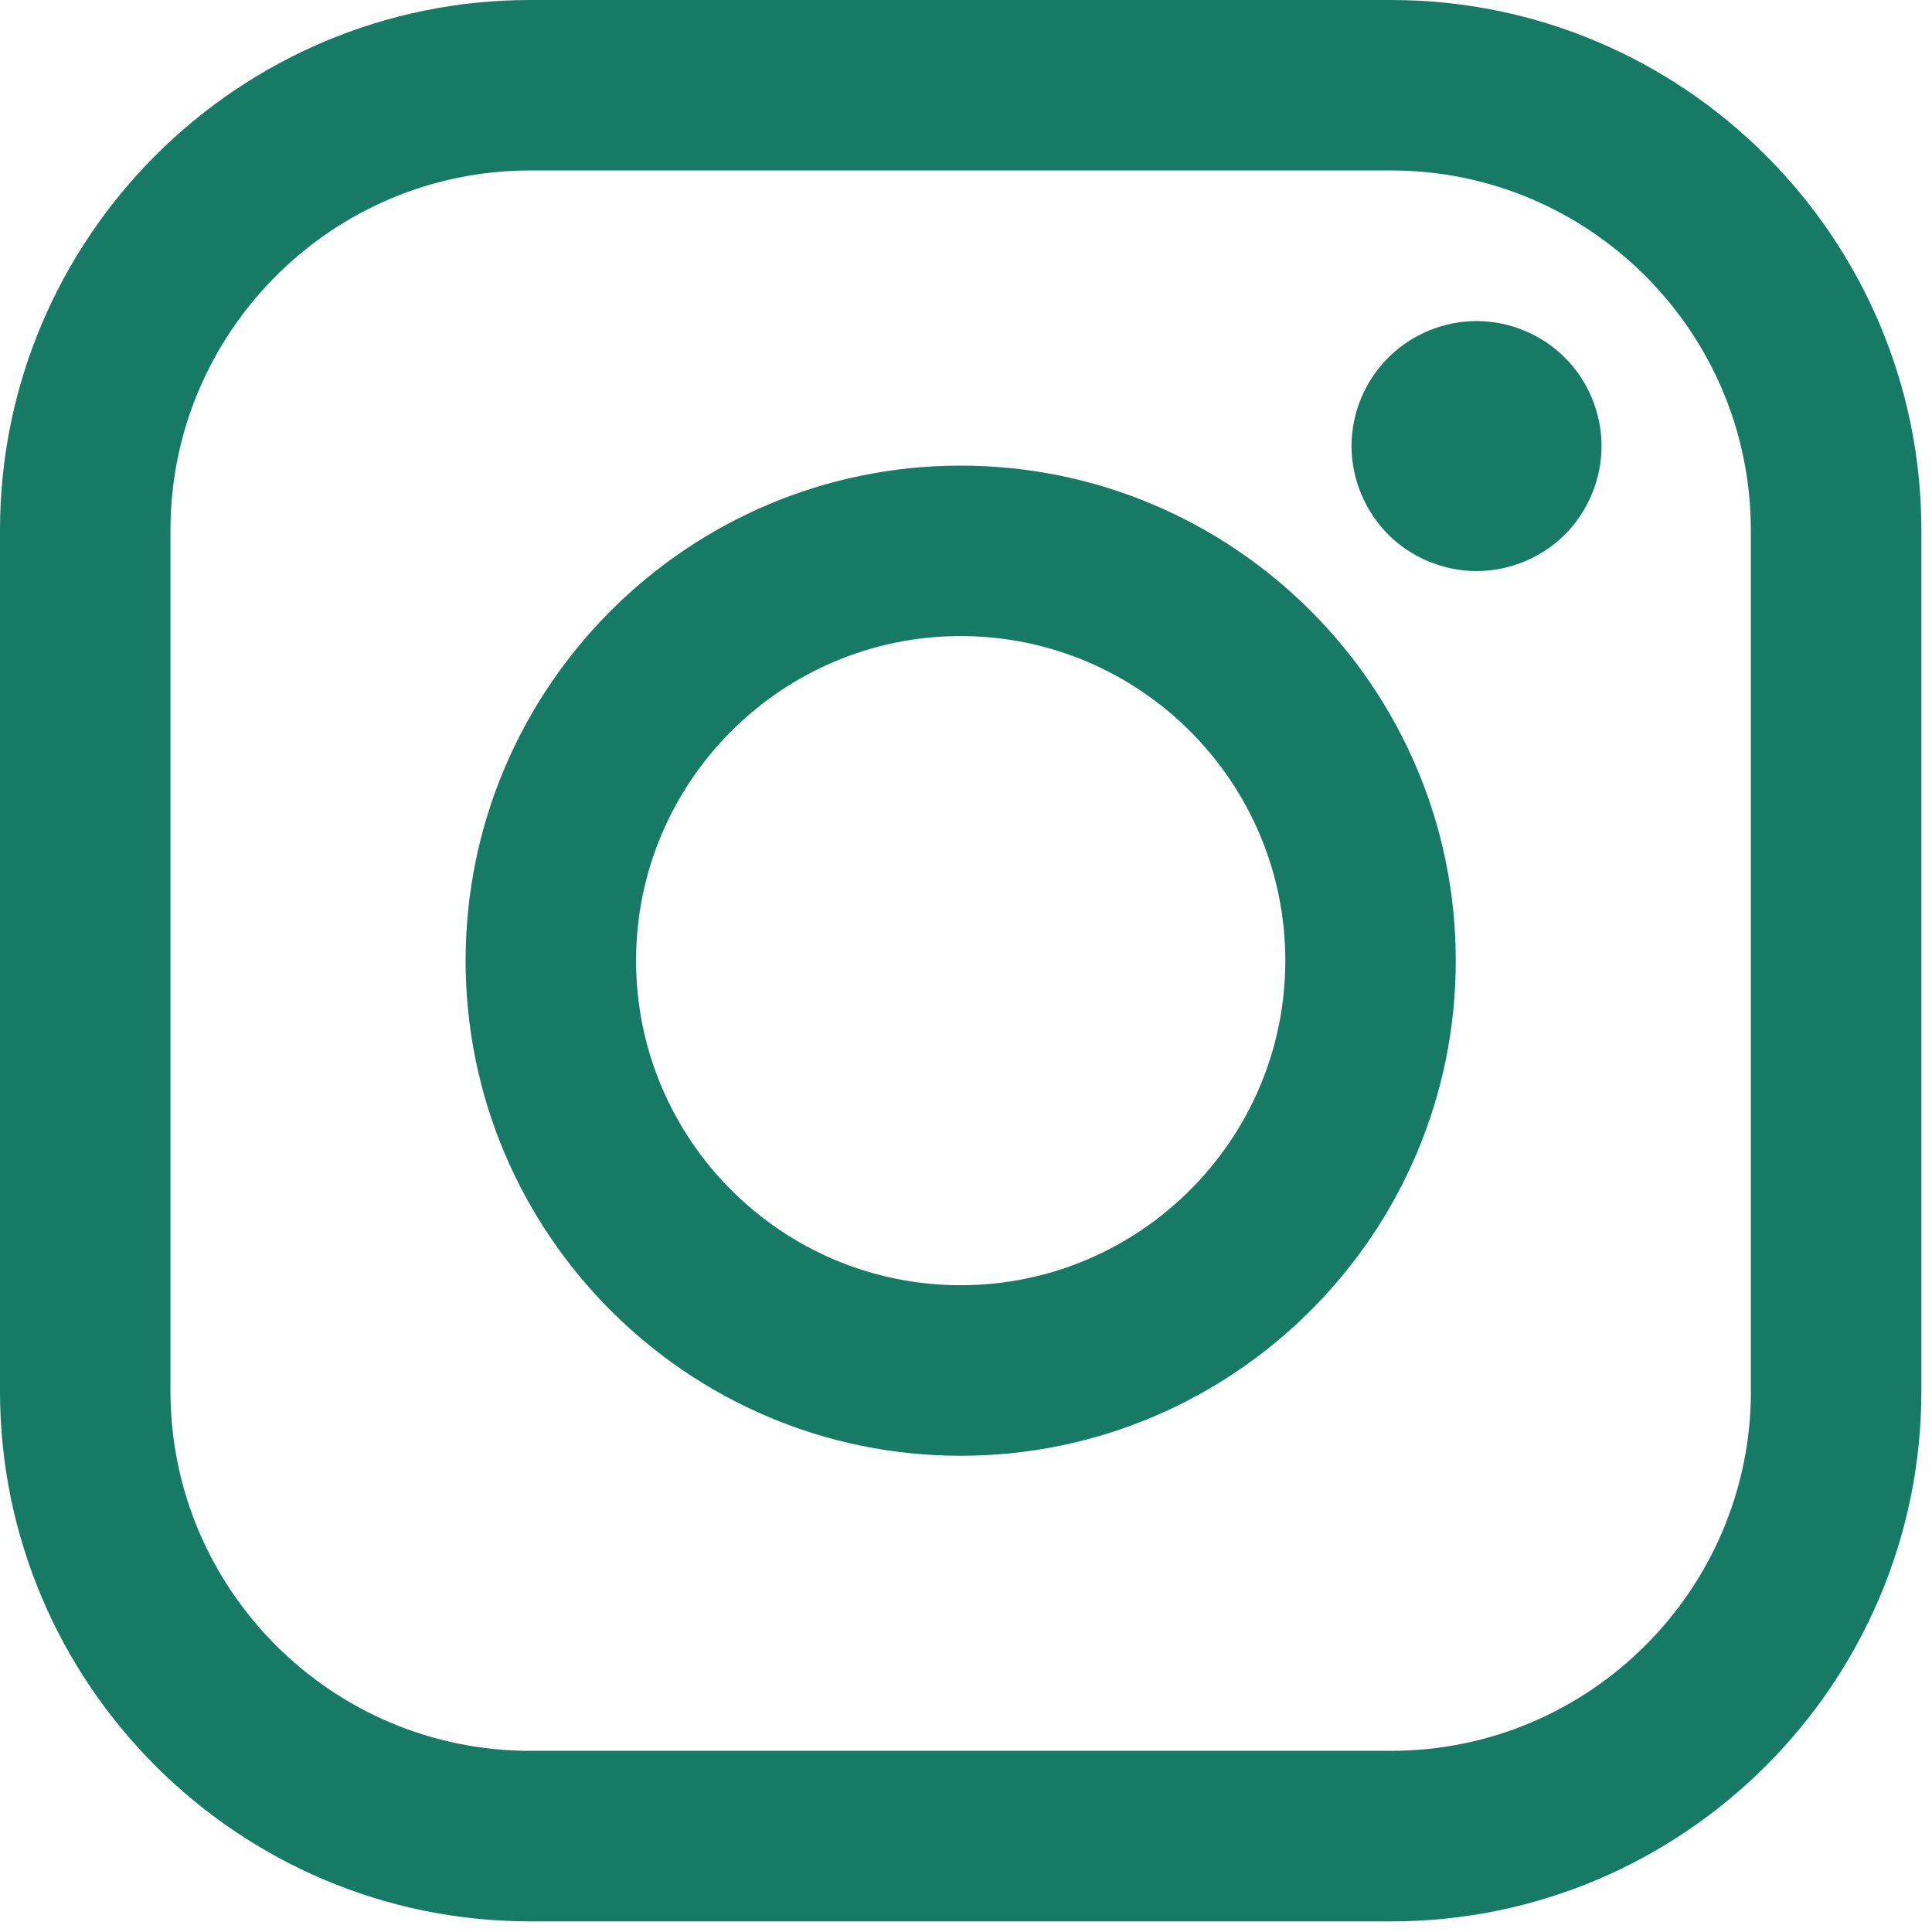
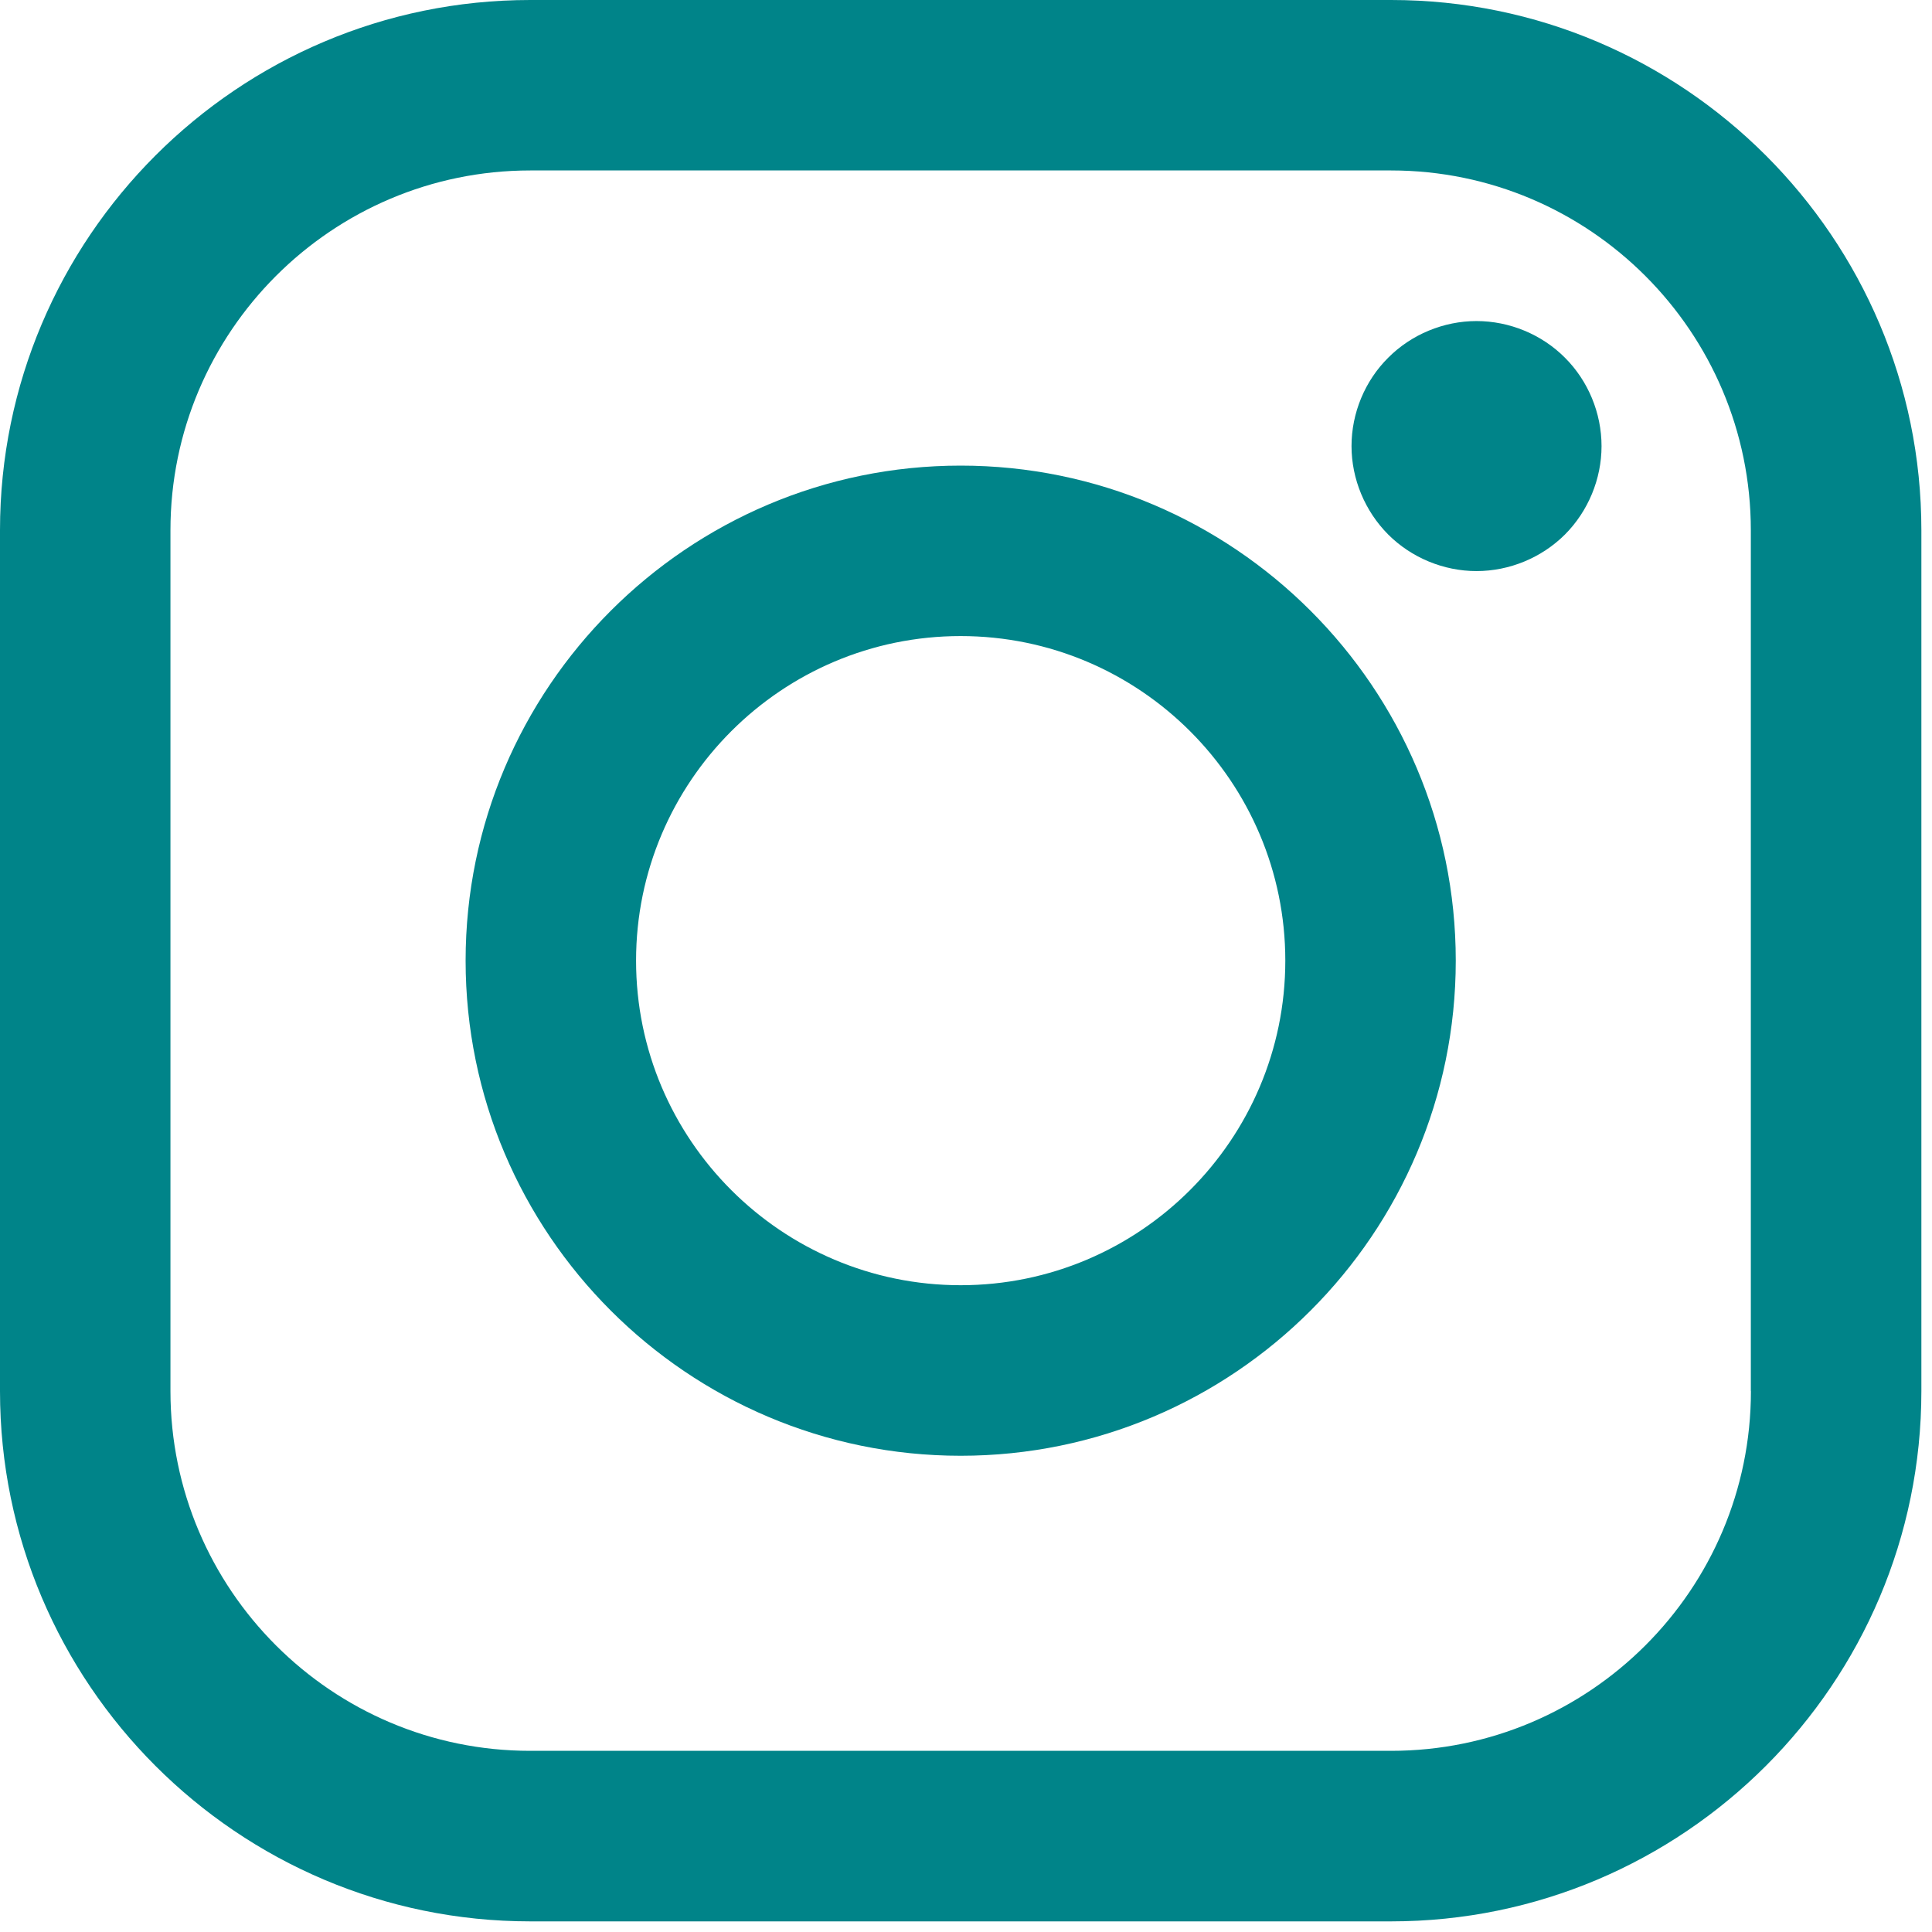
<svg xmlns="http://www.w3.org/2000/svg" width="22" height="22" viewBox="0 0 22 22" fill="none">
-   <path fill-rule="evenodd" clip-rule="evenodd" d="M6.038 0H15.841C19.17 0 21.879 2.709 21.879 6.038V15.841C21.879 19.17 19.17 21.879 15.841 21.879H6.038C2.708 21.879 0 19.17 0 15.841V6.038C0 2.709 2.708 0 6.038 0ZM15.841 19.937C18.1 19.937 19.938 18.1 19.938 15.841H19.937V6.038C19.937 3.779 18.1 1.941 15.841 1.941H6.038C3.779 1.941 1.941 3.779 1.941 6.038V15.841C1.941 18.1 3.779 19.938 6.038 19.937H15.841Z" fill="#167A65" />
-   <path fill-rule="evenodd" clip-rule="evenodd" d="M5.302 10.939C5.302 7.831 7.831 5.302 10.939 5.302C14.048 5.302 16.577 7.831 16.577 10.939C16.577 14.048 14.048 16.577 10.939 16.577C7.831 16.577 5.302 14.048 5.302 10.939ZM7.243 10.939C7.243 12.977 8.901 14.635 10.939 14.635C12.977 14.635 14.636 12.977 14.636 10.939C14.636 8.901 12.978 7.243 10.939 7.243C8.901 7.243 7.243 8.901 7.243 10.939Z" fill="#167A65" />
-   <path d="M16.813 3.656C16.439 3.656 16.072 3.808 15.808 4.073C15.542 4.337 15.39 4.704 15.39 5.08C15.39 5.454 15.543 5.821 15.808 6.087C16.072 6.351 16.439 6.503 16.813 6.503C17.189 6.503 17.555 6.351 17.82 6.087C18.085 5.821 18.237 5.454 18.237 5.08C18.237 4.704 18.085 4.337 17.82 4.073C17.556 3.808 17.189 3.656 16.813 3.656Z" fill="#167A65" />
+   <path fill-rule="evenodd" clip-rule="evenodd" d="M6.038 0H15.841C19.17 0 21.879 2.709 21.879 6.038V15.841C21.879 19.17 19.17 21.879 15.841 21.879H6.038C2.708 21.879 0 19.17 0 15.841V6.038C0 2.709 2.708 0 6.038 0ZM15.841 19.937C18.1 19.937 19.938 18.1 19.938 15.841H19.937V6.038C19.937 3.779 18.1 1.941 15.841 1.941H6.038C3.779 1.941 1.941 3.779 1.941 6.038V15.841C1.941 18.1 3.779 19.938 6.038 19.937H15.841Z" fill="#008489" />
+   <path fill-rule="evenodd" clip-rule="evenodd" d="M5.302 10.939C5.302 7.831 7.831 5.302 10.939 5.302C14.048 5.302 16.577 7.831 16.577 10.939C16.577 14.048 14.048 16.577 10.939 16.577C7.831 16.577 5.302 14.048 5.302 10.939ZM7.243 10.939C7.243 12.977 8.901 14.635 10.939 14.635C12.977 14.635 14.636 12.977 14.636 10.939C14.636 8.901 12.978 7.243 10.939 7.243C8.901 7.243 7.243 8.901 7.243 10.939Z" fill="#008489" />
+   <path d="M16.813 3.656C16.439 3.656 16.072 3.808 15.808 4.073C15.542 4.337 15.39 4.704 15.39 5.08C15.39 5.454 15.543 5.821 15.808 6.087C16.072 6.351 16.439 6.503 16.813 6.503C17.189 6.503 17.555 6.351 17.82 6.087C18.085 5.821 18.237 5.454 18.237 5.08C18.237 4.704 18.085 4.337 17.82 4.073C17.556 3.808 17.189 3.656 16.813 3.656Z" fill="#008489" />
</svg>
